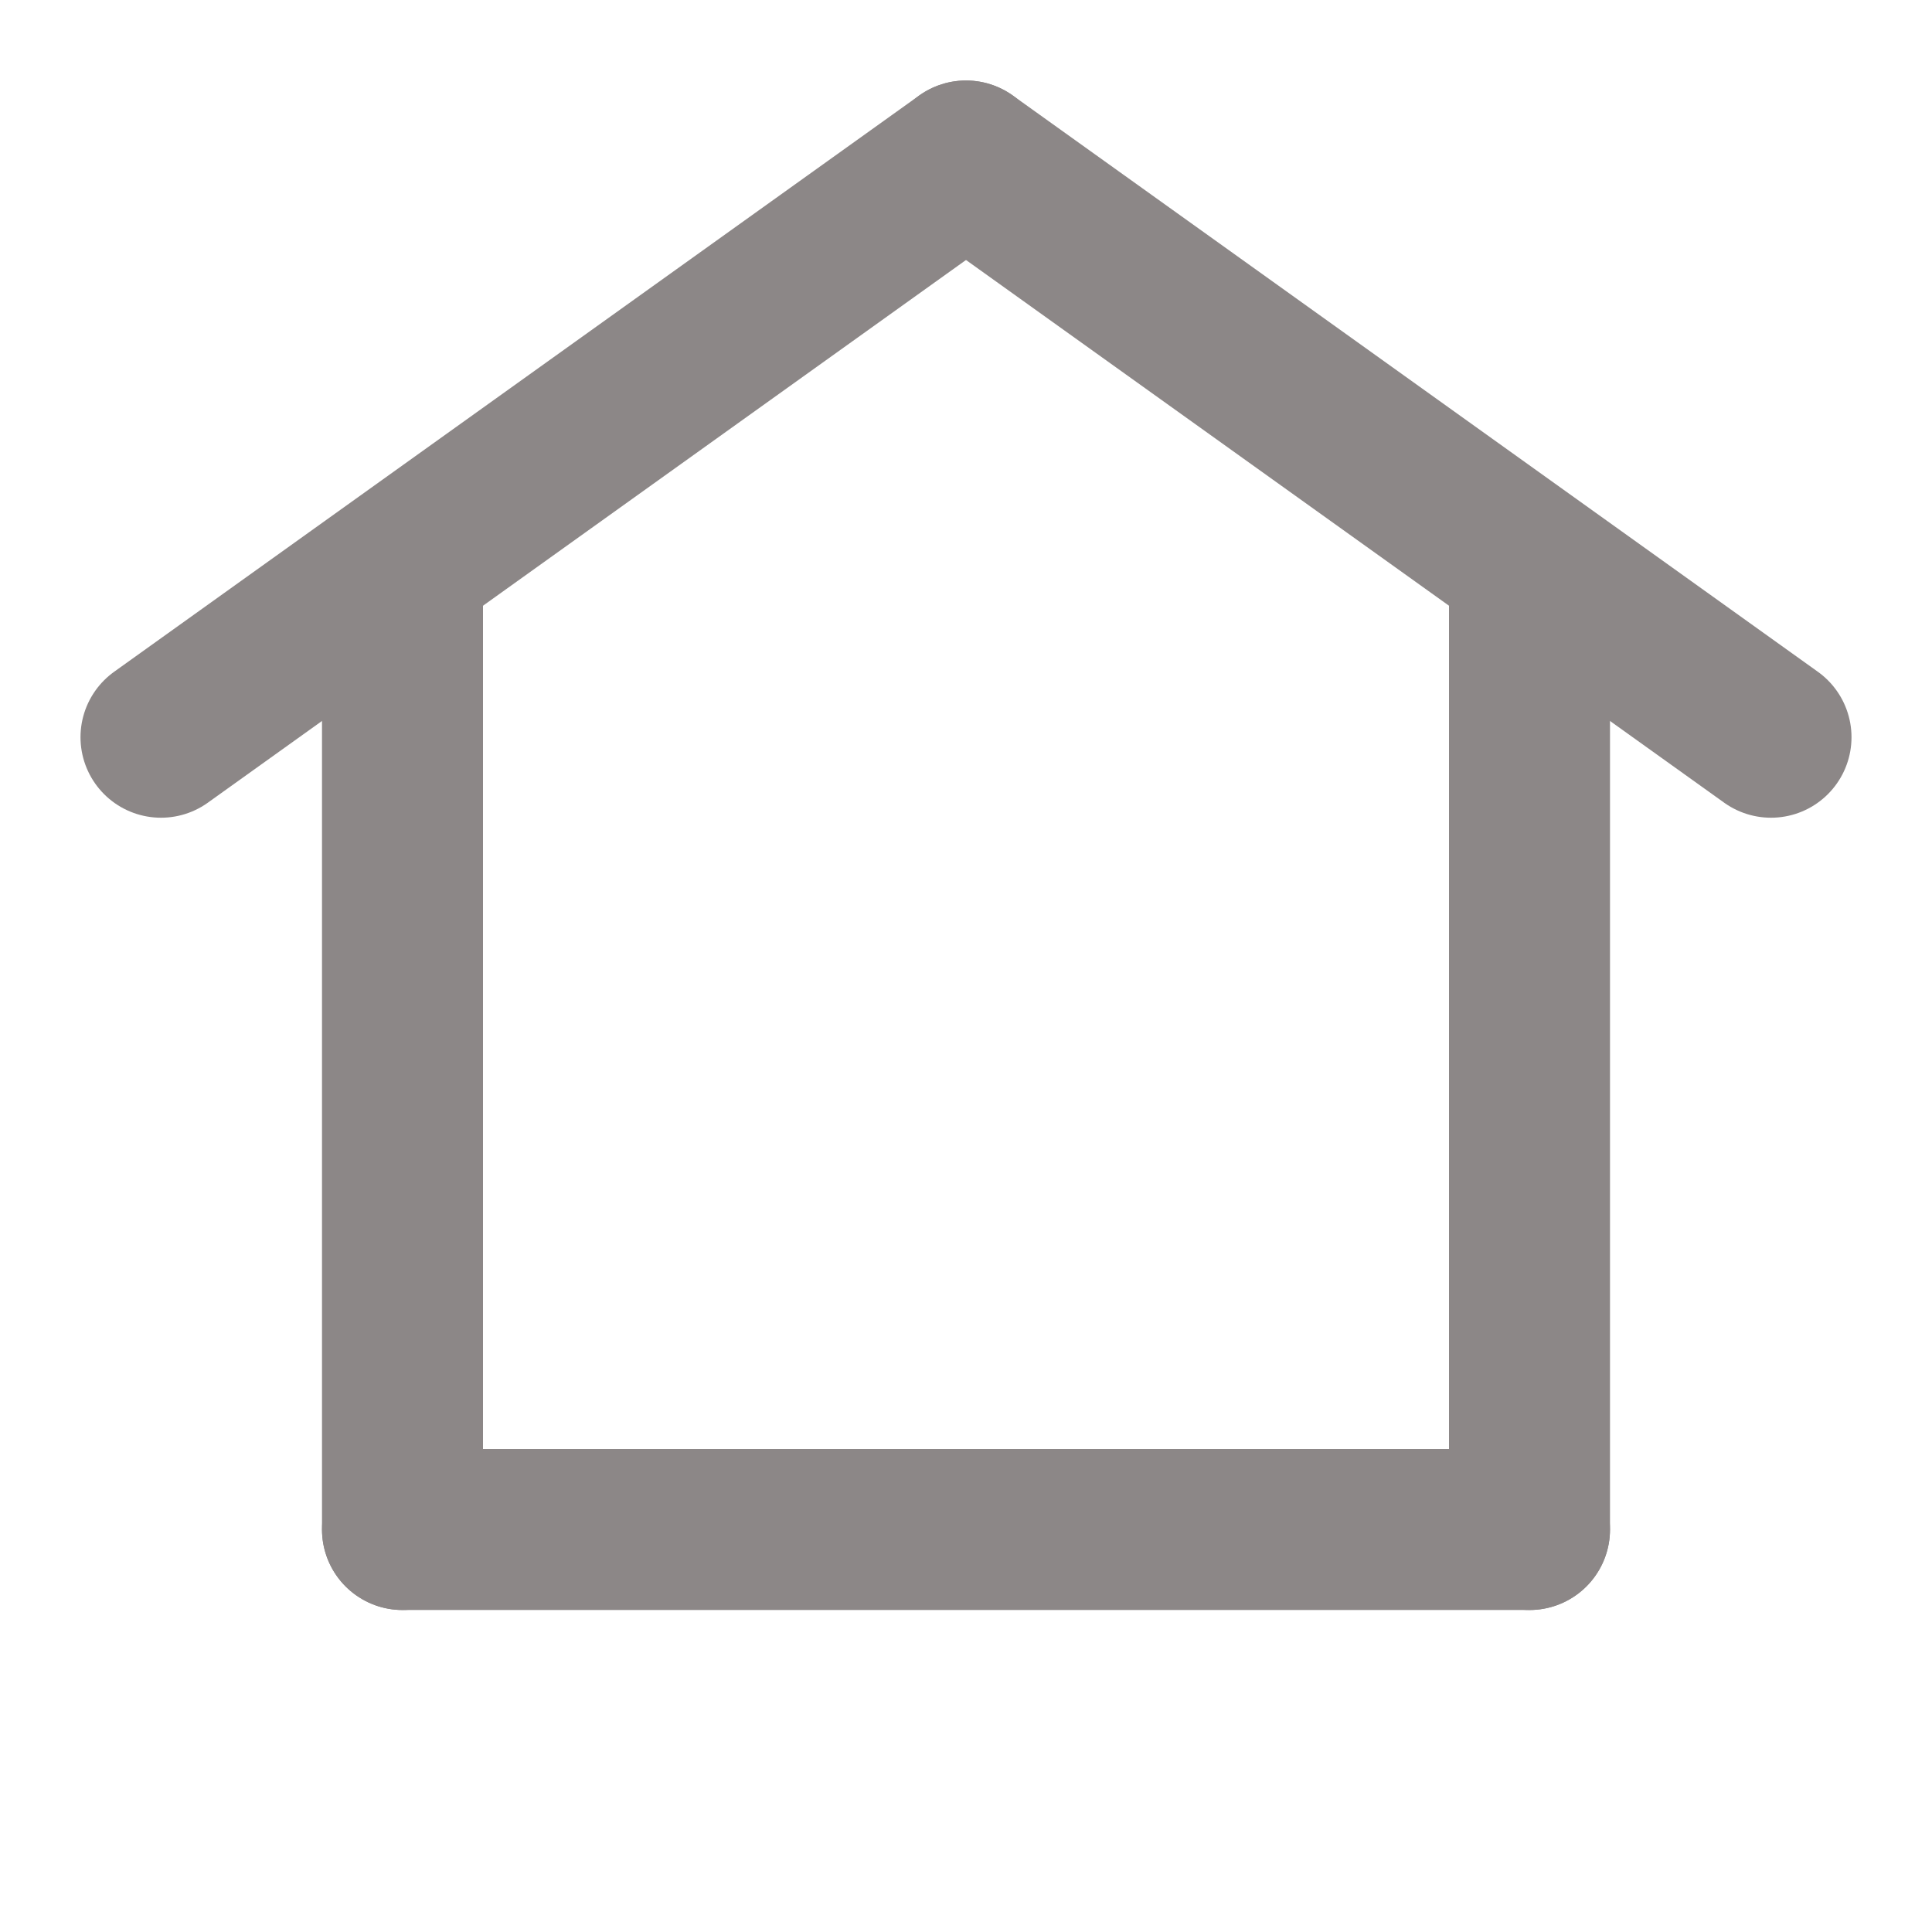
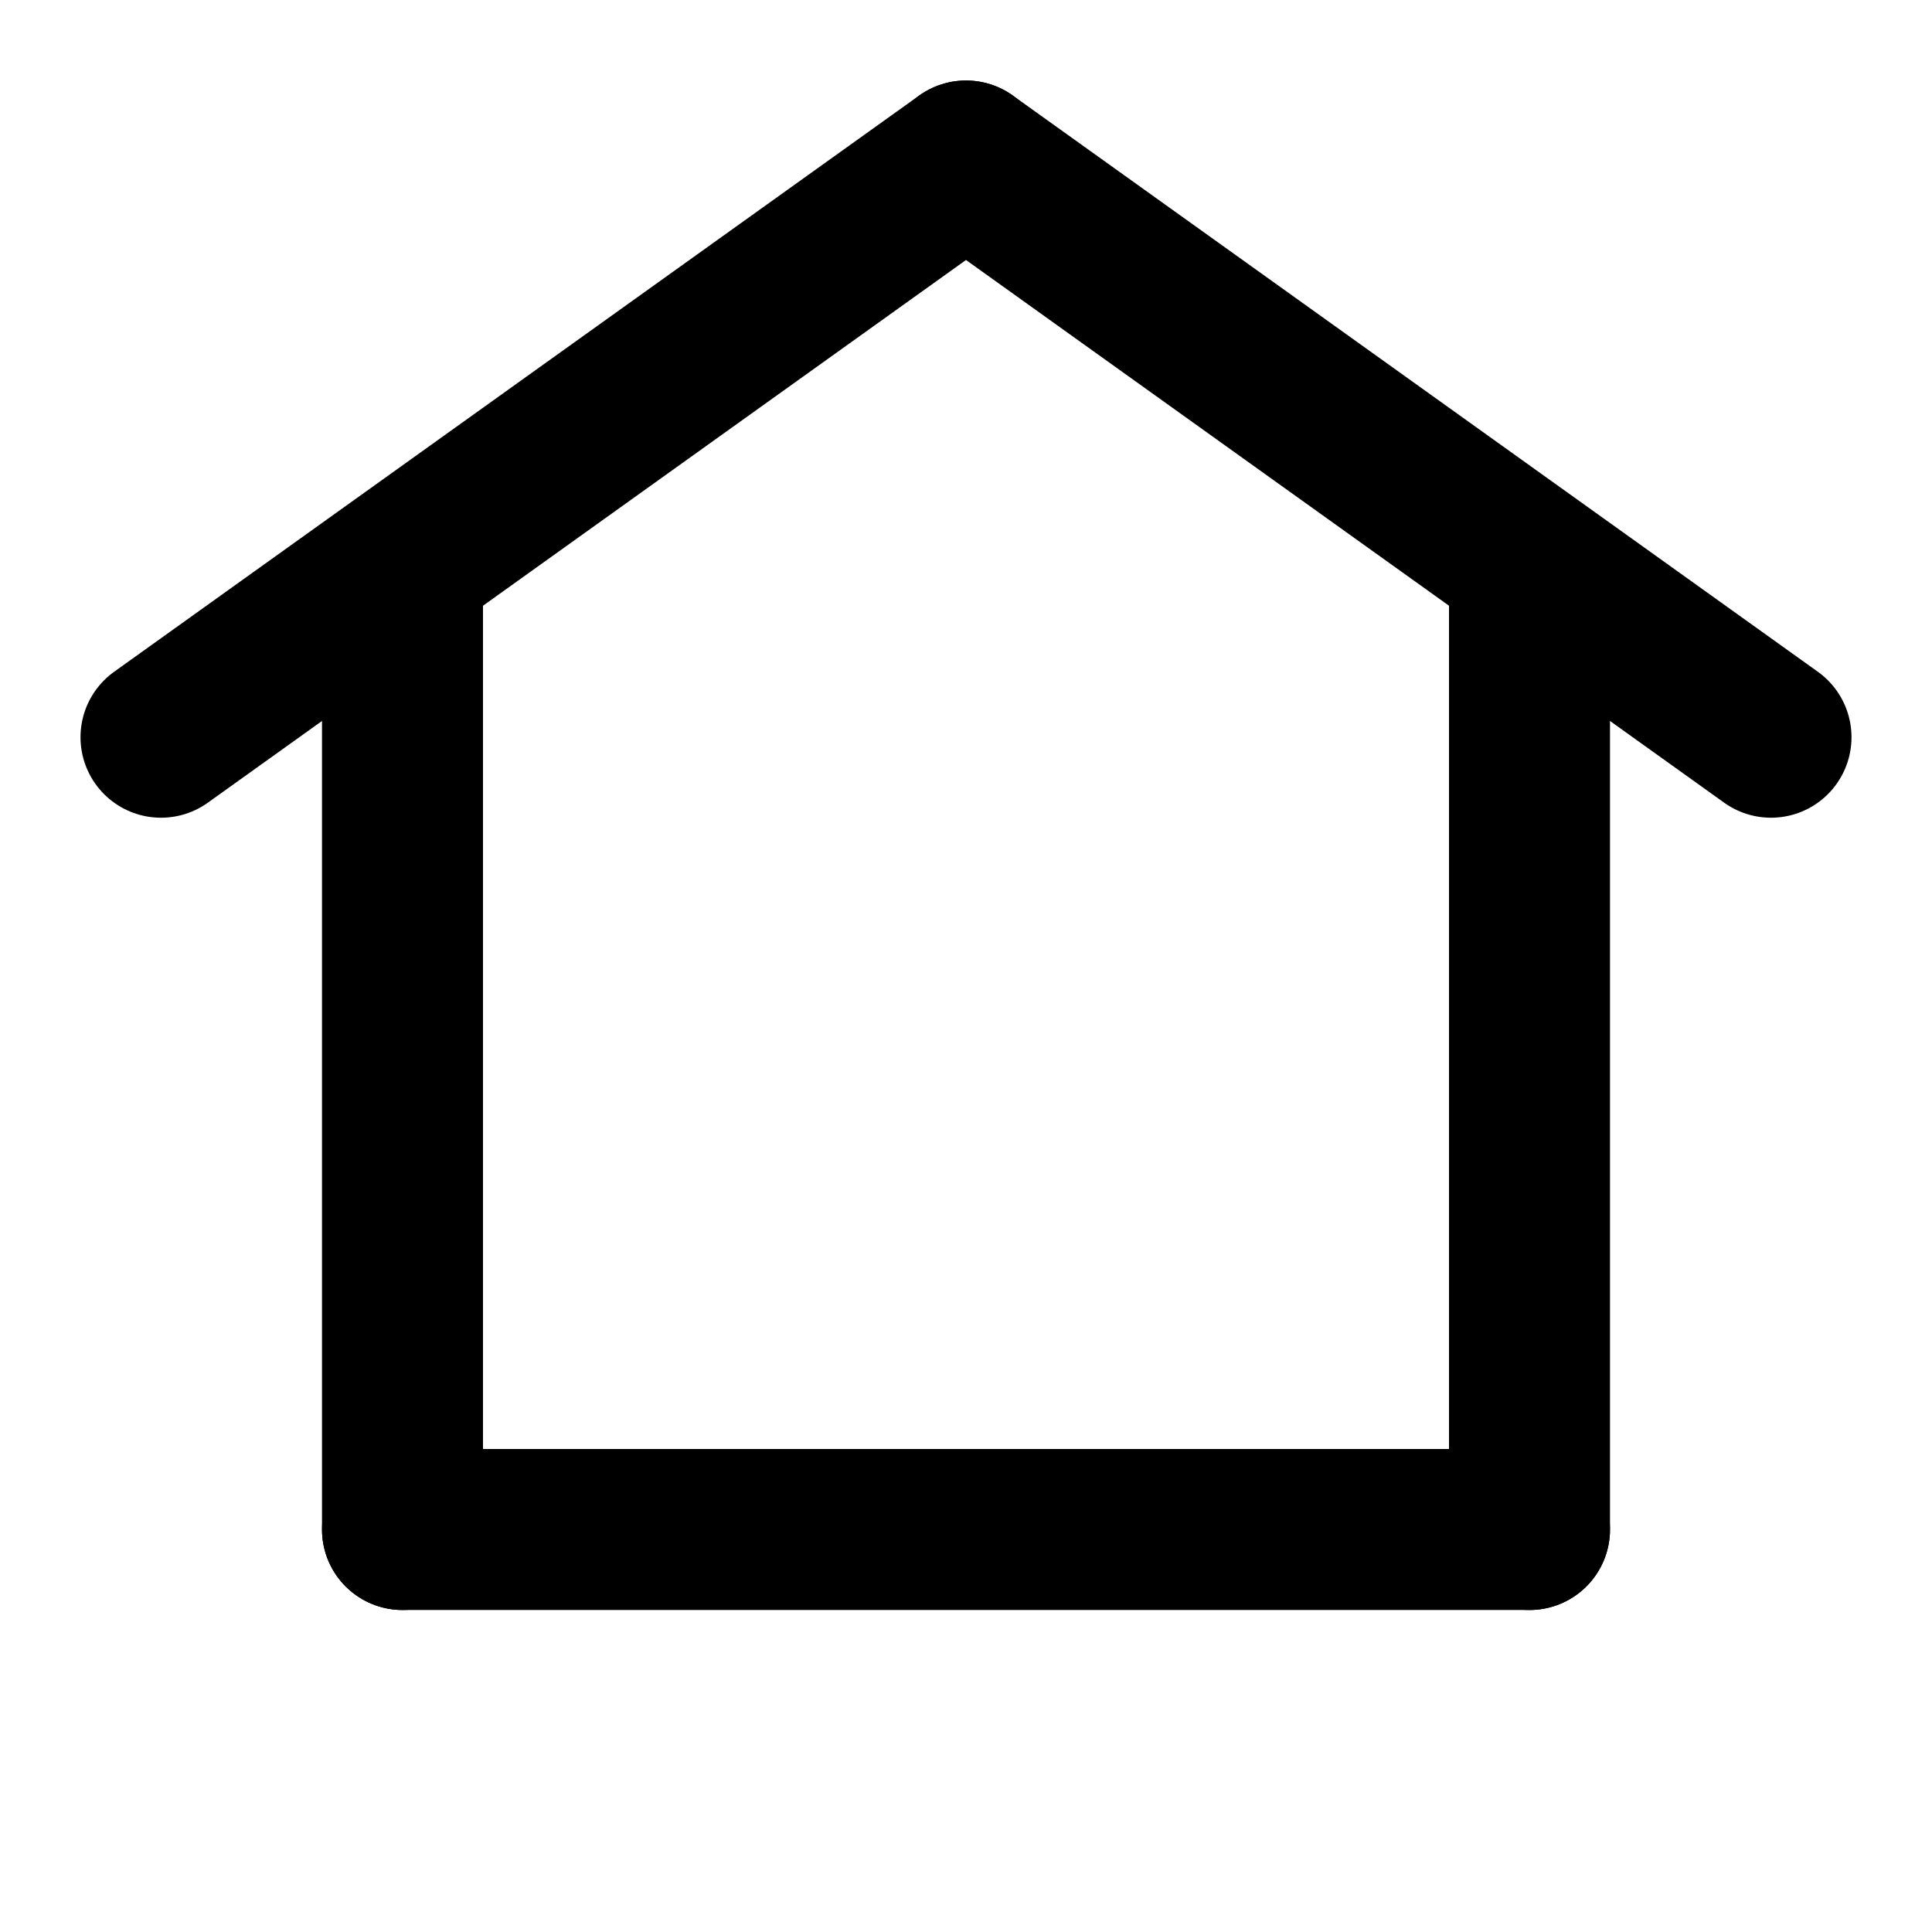
<svg xmlns="http://www.w3.org/2000/svg" width="24" height="24" viewBox="0 0 24 24" fill="none">
-   <path d="M22 9.158L12 2" stroke="#8C8787" stroke-width="2" stroke-linecap="round" stroke-linejoin="round" />
-   <path d="M2 9.158L12 2" stroke="#8C8787" stroke-width="2" stroke-linecap="round" stroke-linejoin="round" />
-   <path d="M5 19V7.368" stroke="#8C8787" stroke-width="2" stroke-linecap="round" />
-   <path d="M19 19V7.368" stroke="#8C8787" stroke-width="2" stroke-linecap="round" />
-   <path d="M5 19H19" stroke="#8C8787" stroke-width="2" stroke-linecap="round" />
+   <path d="M22 9.158L12 2" stroke="currentColor" stroke-width="2" stroke-linecap="round" stroke-linejoin="round" />
+   <path d="M2 9.158L12 2" stroke="currentColor" stroke-width="2" stroke-linecap="round" stroke-linejoin="round" />
+   <path d="M5 19V7.368" stroke="currentColor" stroke-width="2" stroke-linecap="round" />
+   <path d="M19 19V7.368" stroke="currentColor" stroke-width="2" stroke-linecap="round" />
+   <path d="M5 19H19" stroke="currentColor" stroke-width="2" stroke-linecap="round" />
</svg>
